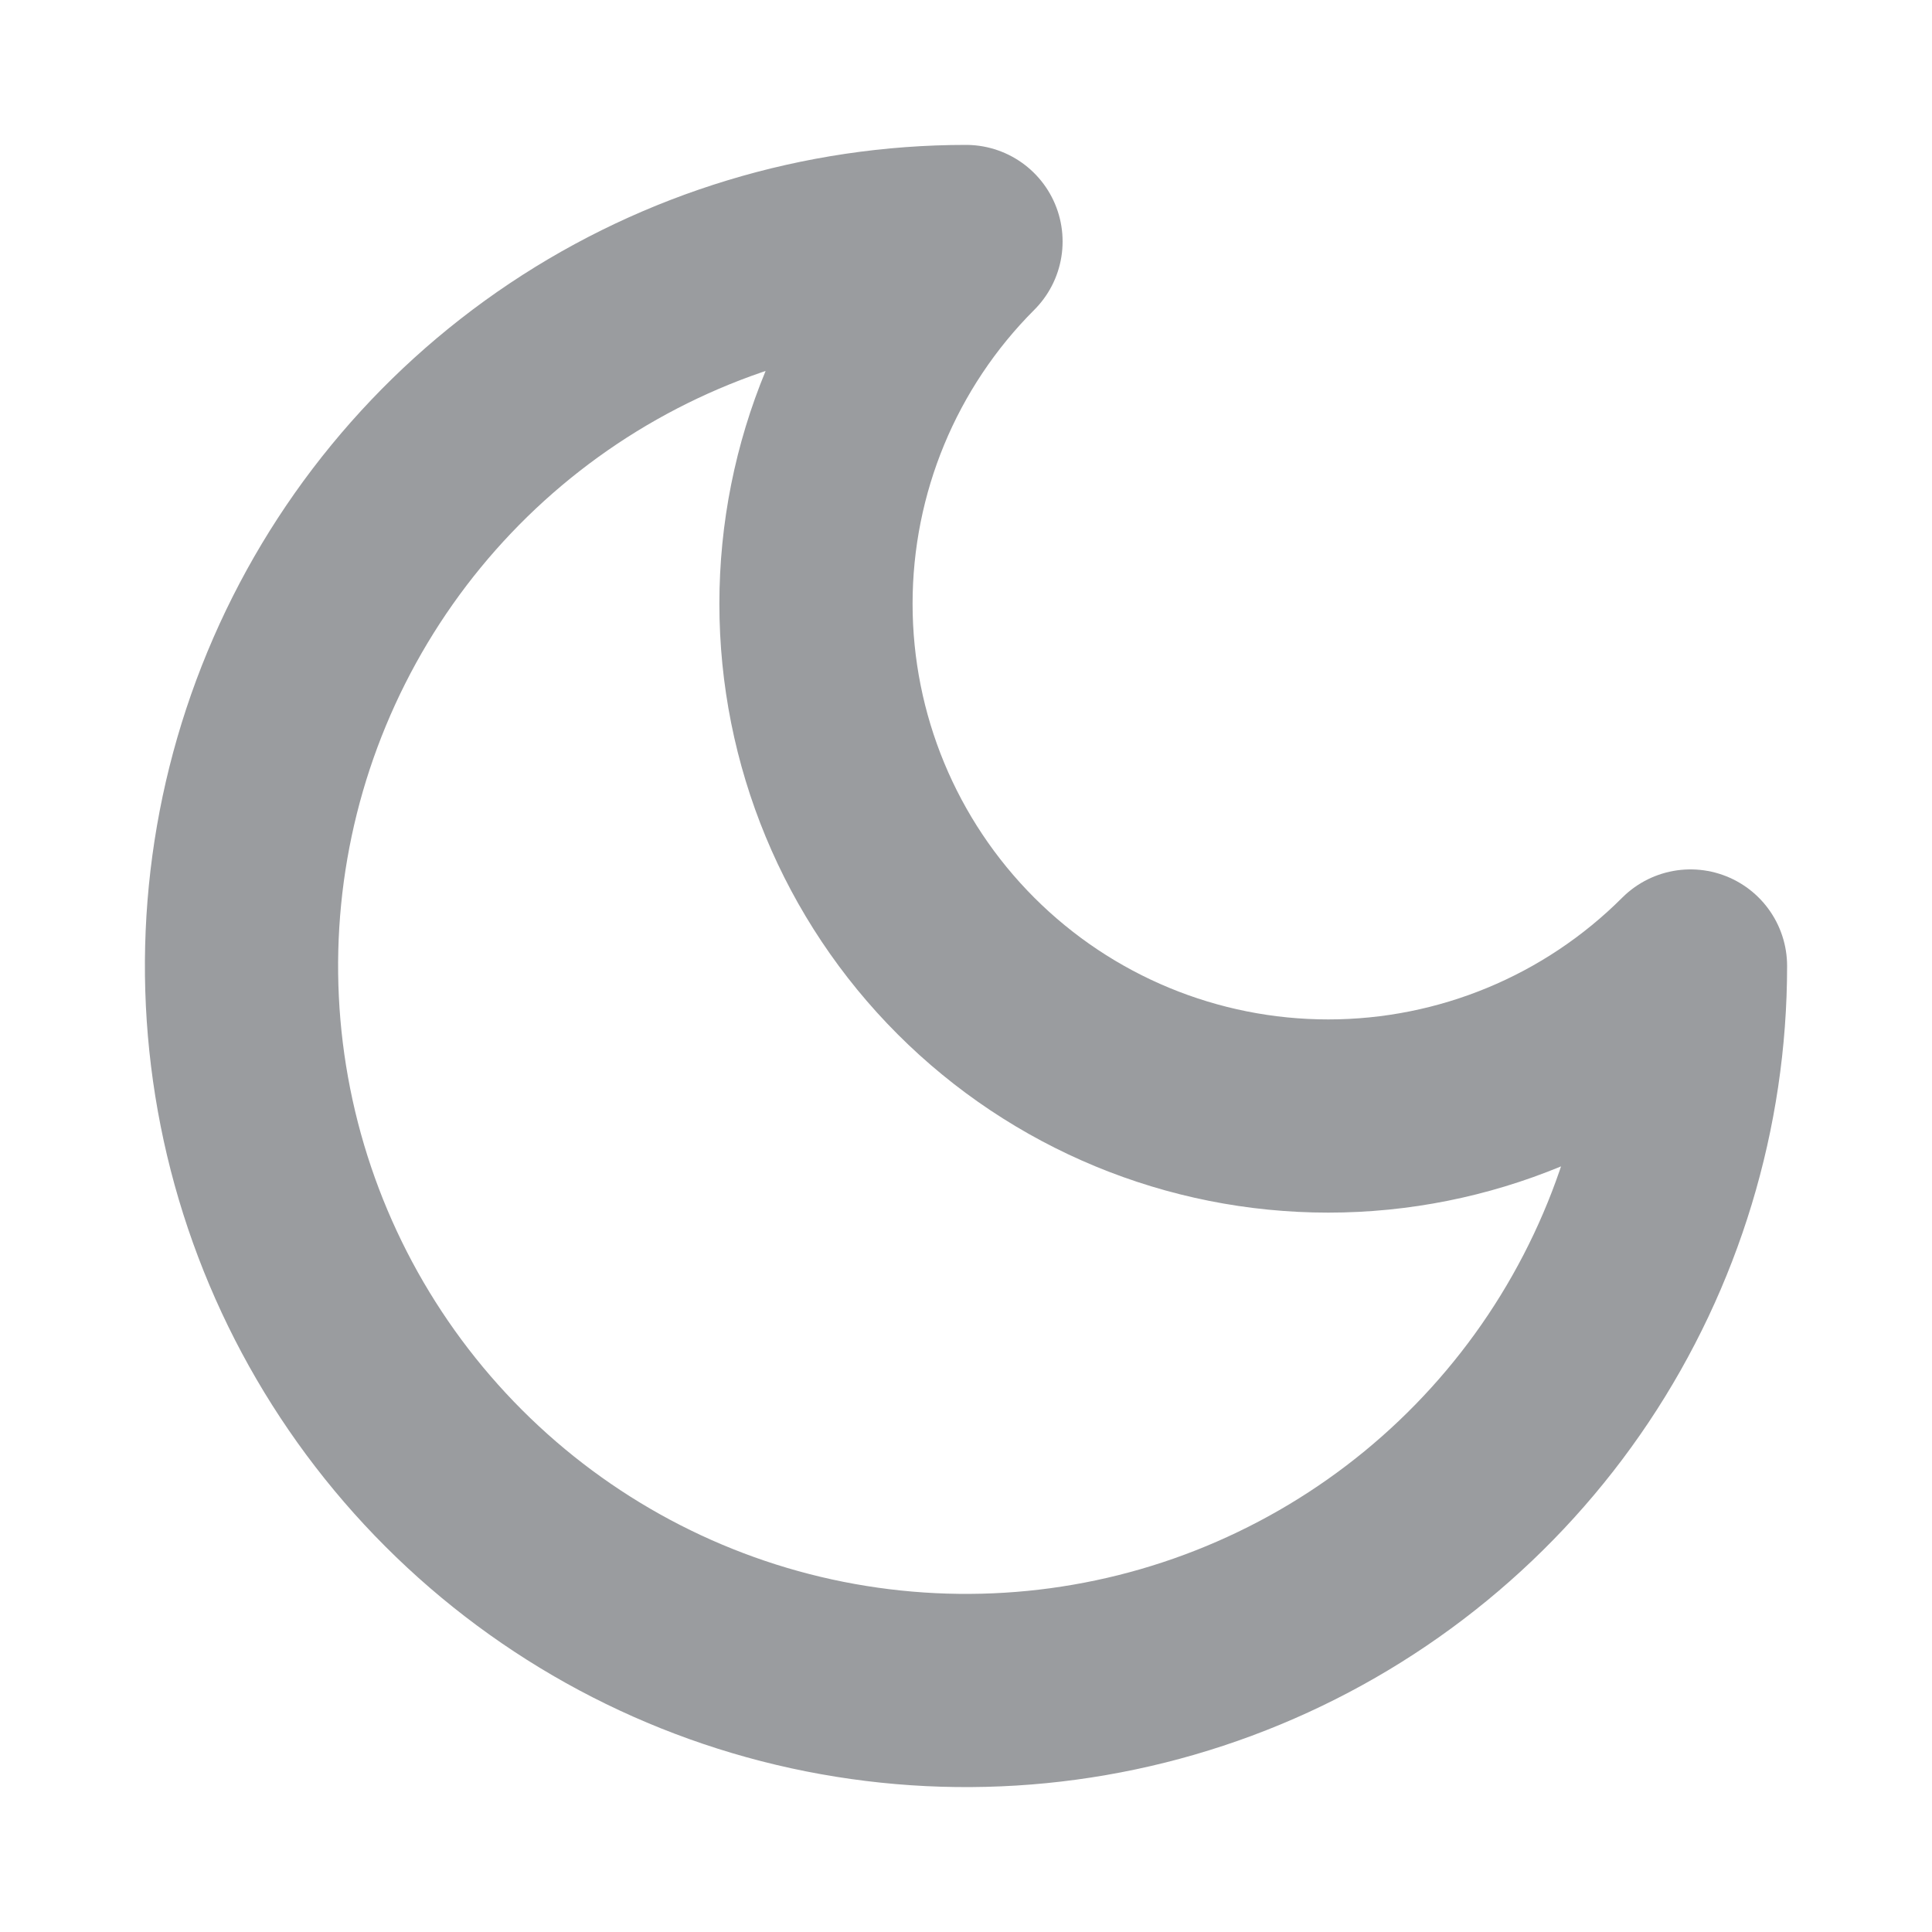
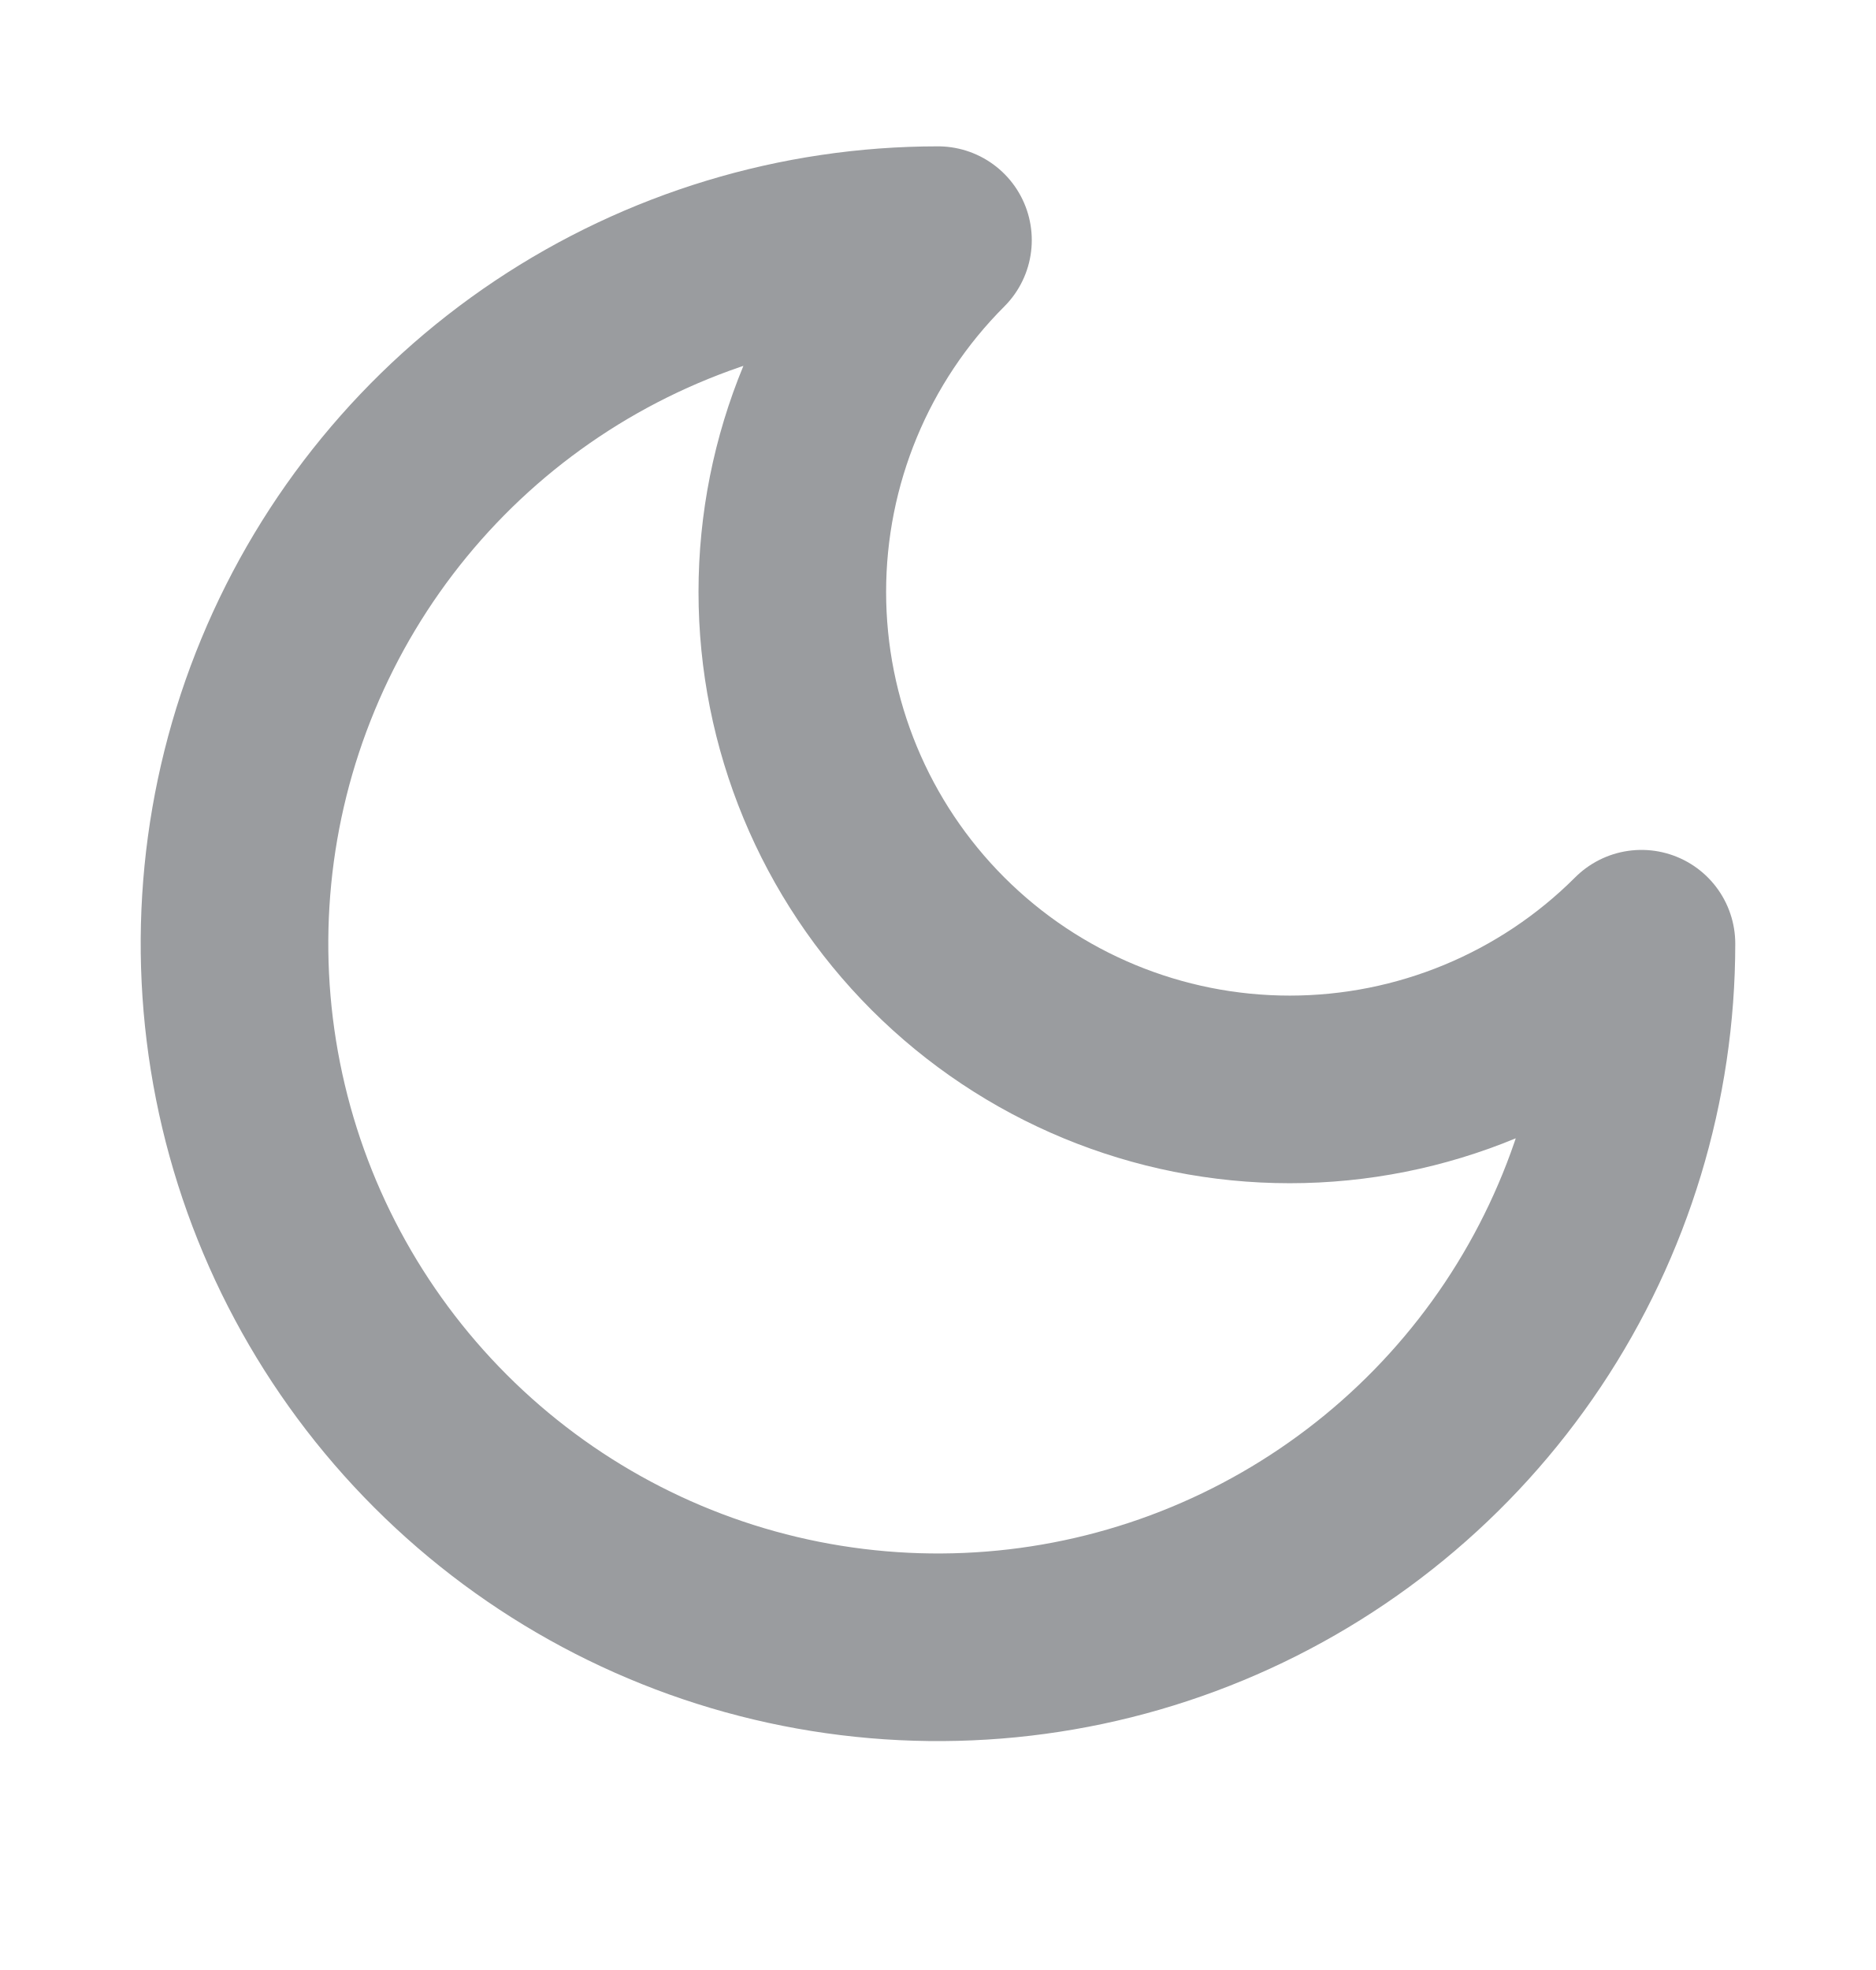
- <svg xmlns="http://www.w3.org/2000/svg" width="20" height="20" viewBox="0 0 20 20" fill="none">
-   <path d="M10 2.5C9.005 3.495 8.447 4.843 8.447 6.25C8.447 7.657 9.005 9.005 10 10C10.995 10.995 12.344 11.553 13.75 11.553C15.156 11.553 16.505 10.995 17.5 10C17.5 11.483 17.06 12.933 16.236 14.167C15.412 15.4 14.241 16.361 12.87 16.929C11.5 17.497 9.992 17.645 8.537 17.356C7.082 17.067 5.746 16.352 4.697 15.303C3.648 14.254 2.933 12.918 2.644 11.463C2.355 10.008 2.503 8.5 3.071 7.13C3.639 5.759 4.6 4.588 5.833 3.764C7.067 2.94 8.517 2.5 10 2.5Z" stroke="#9A9C9F" stroke-width="2" stroke-linecap="round" stroke-linejoin="round" />
+ <svg xmlns="http://www.w3.org/2000/svg" width="20" height="21" viewBox="0 0 20 21" fill="none">
+   <path d="M10 2.56C9.005 3.555 8.447 4.903 8.447 6.31C8.447 7.717 9.005 9.065 10 10.06C10.995 11.055 12.344 11.613 13.75 11.613C15.156 11.613 16.505 11.055 17.5 10.06C17.5 11.543 17.06 12.993 16.236 14.227C15.412 15.46 14.241 16.421 12.87 16.989C11.5 17.557 9.992 17.705 8.537 17.416C7.082 17.127 5.746 16.412 4.697 15.363C3.648 14.314 2.933 12.978 2.644 11.523C2.355 10.068 2.503 8.56 3.071 7.19C3.639 5.819 4.6 4.648 5.833 3.824C7.067 3 8.517 2.56 10 2.56Z" stroke="#9A9C9F" stroke-width="2" stroke-linecap="round" stroke-linejoin="round" />
</svg>
